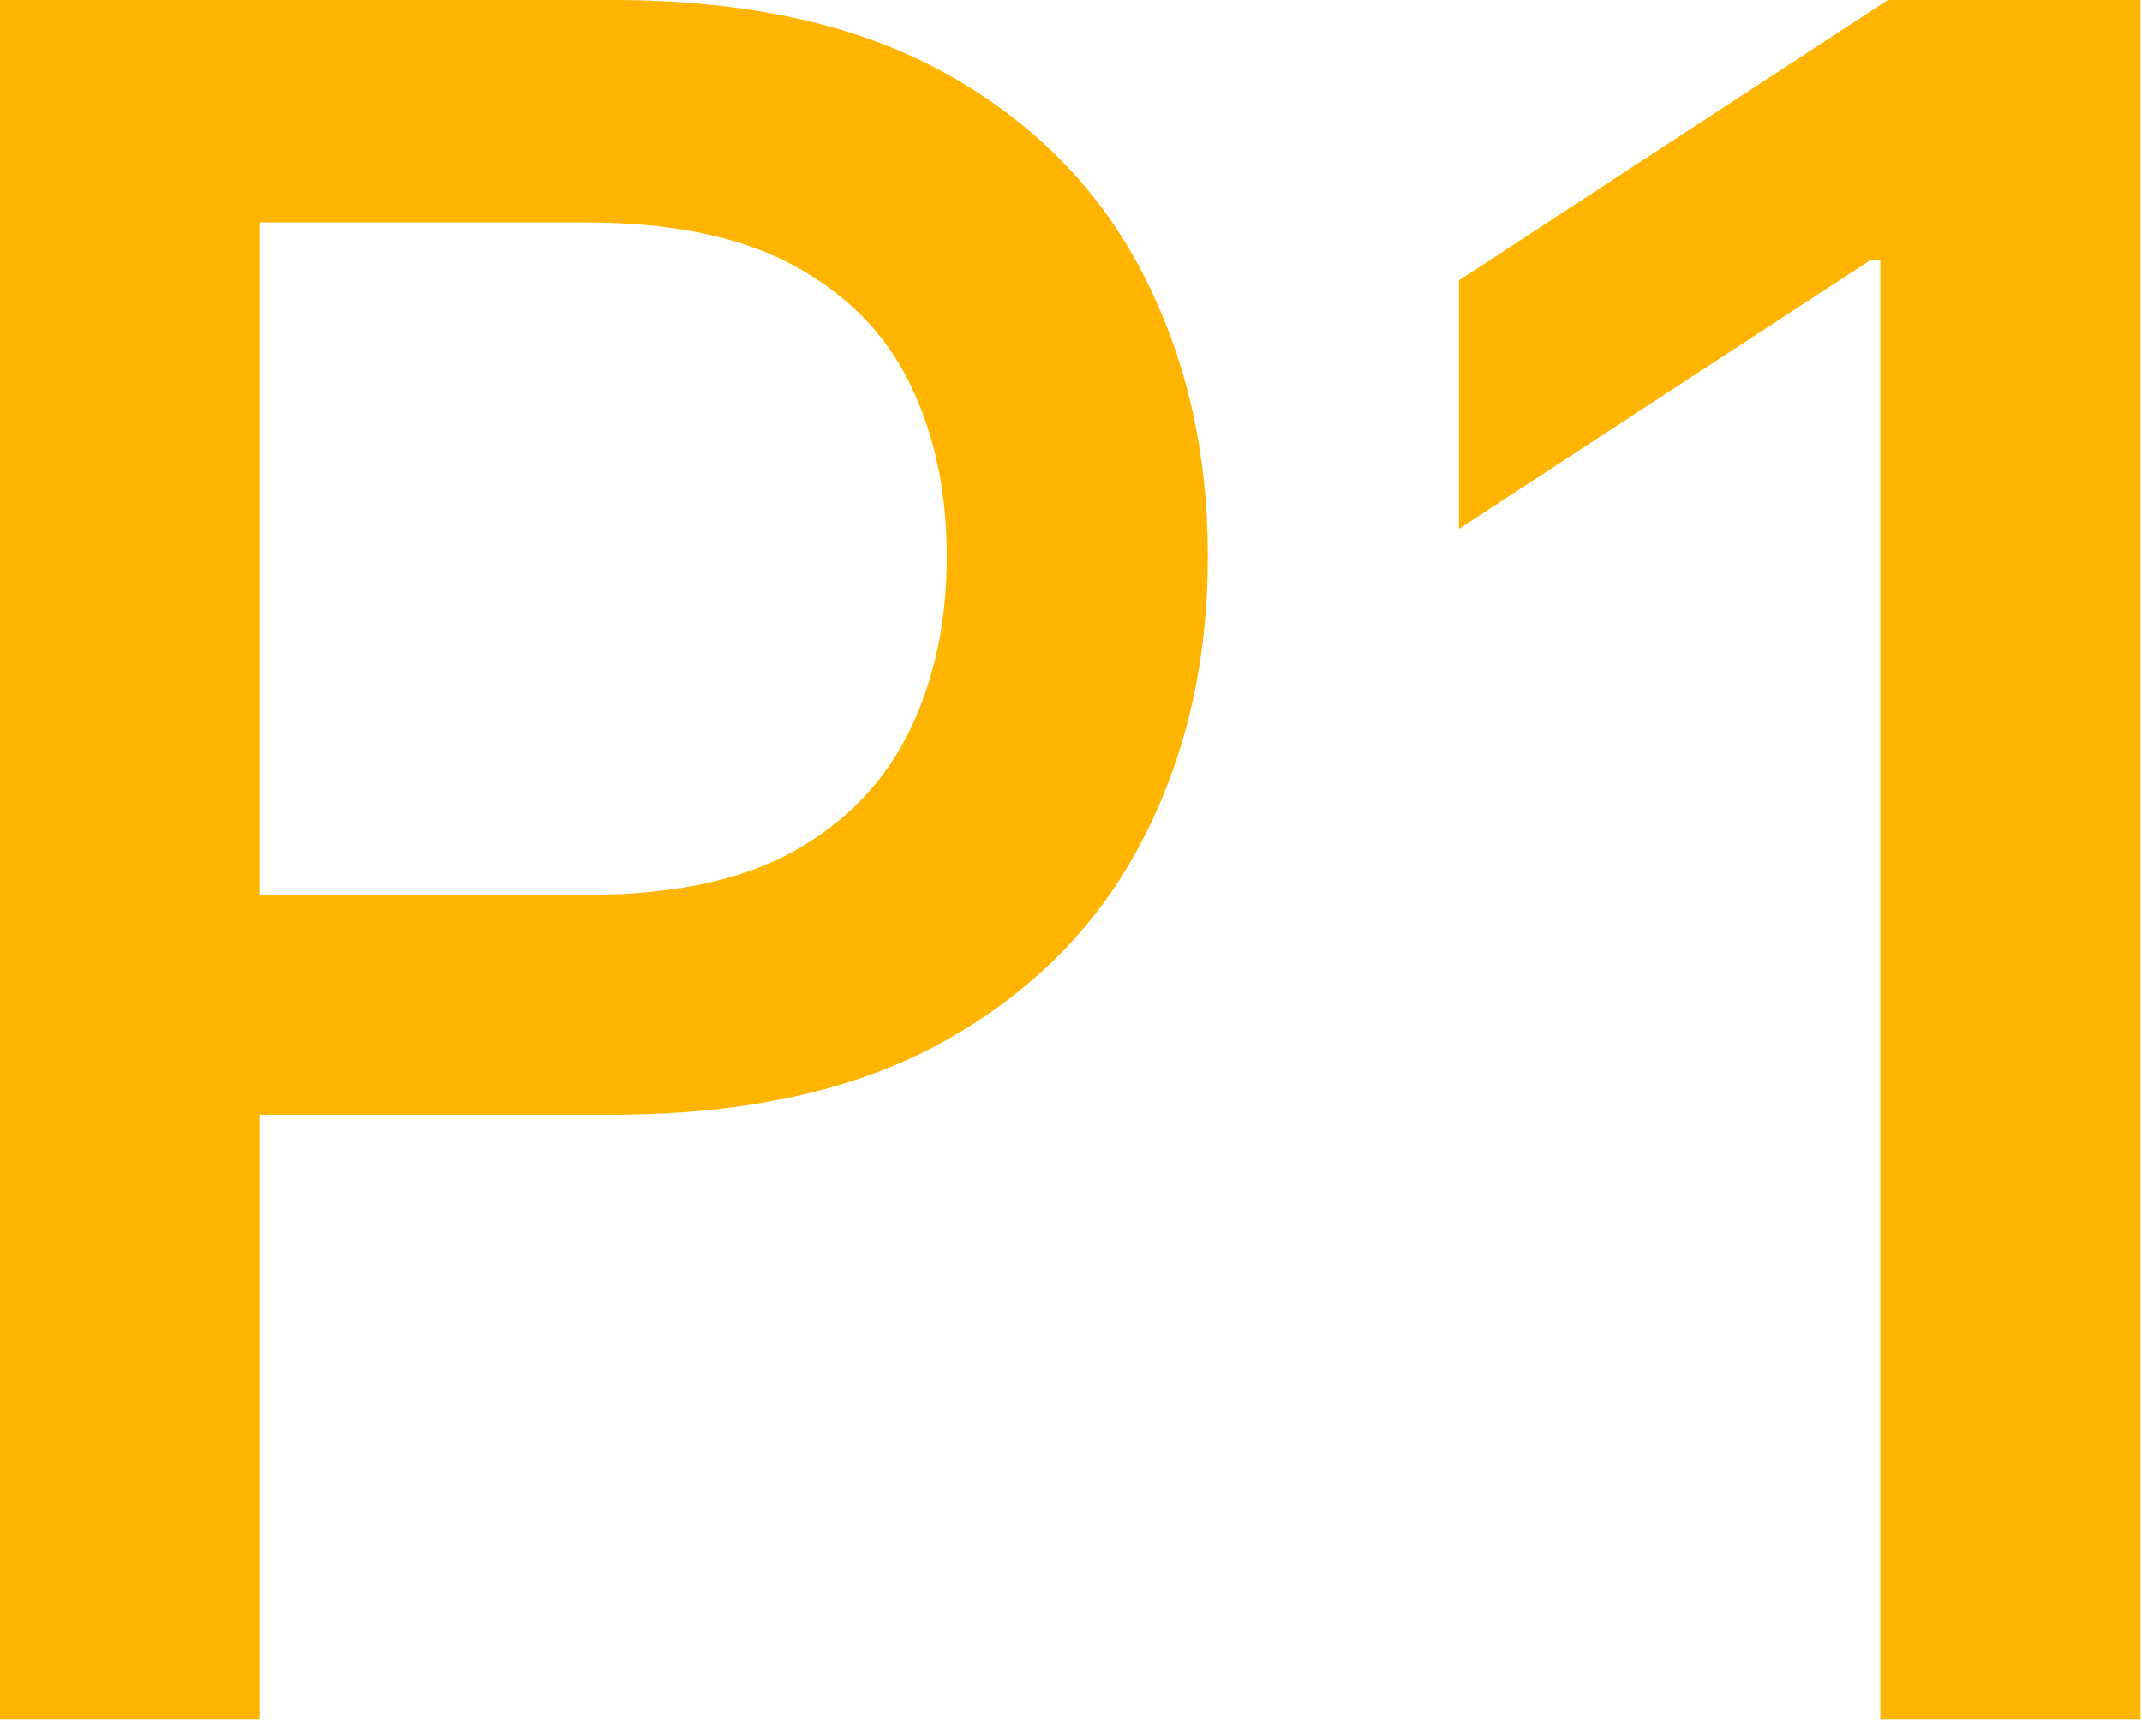
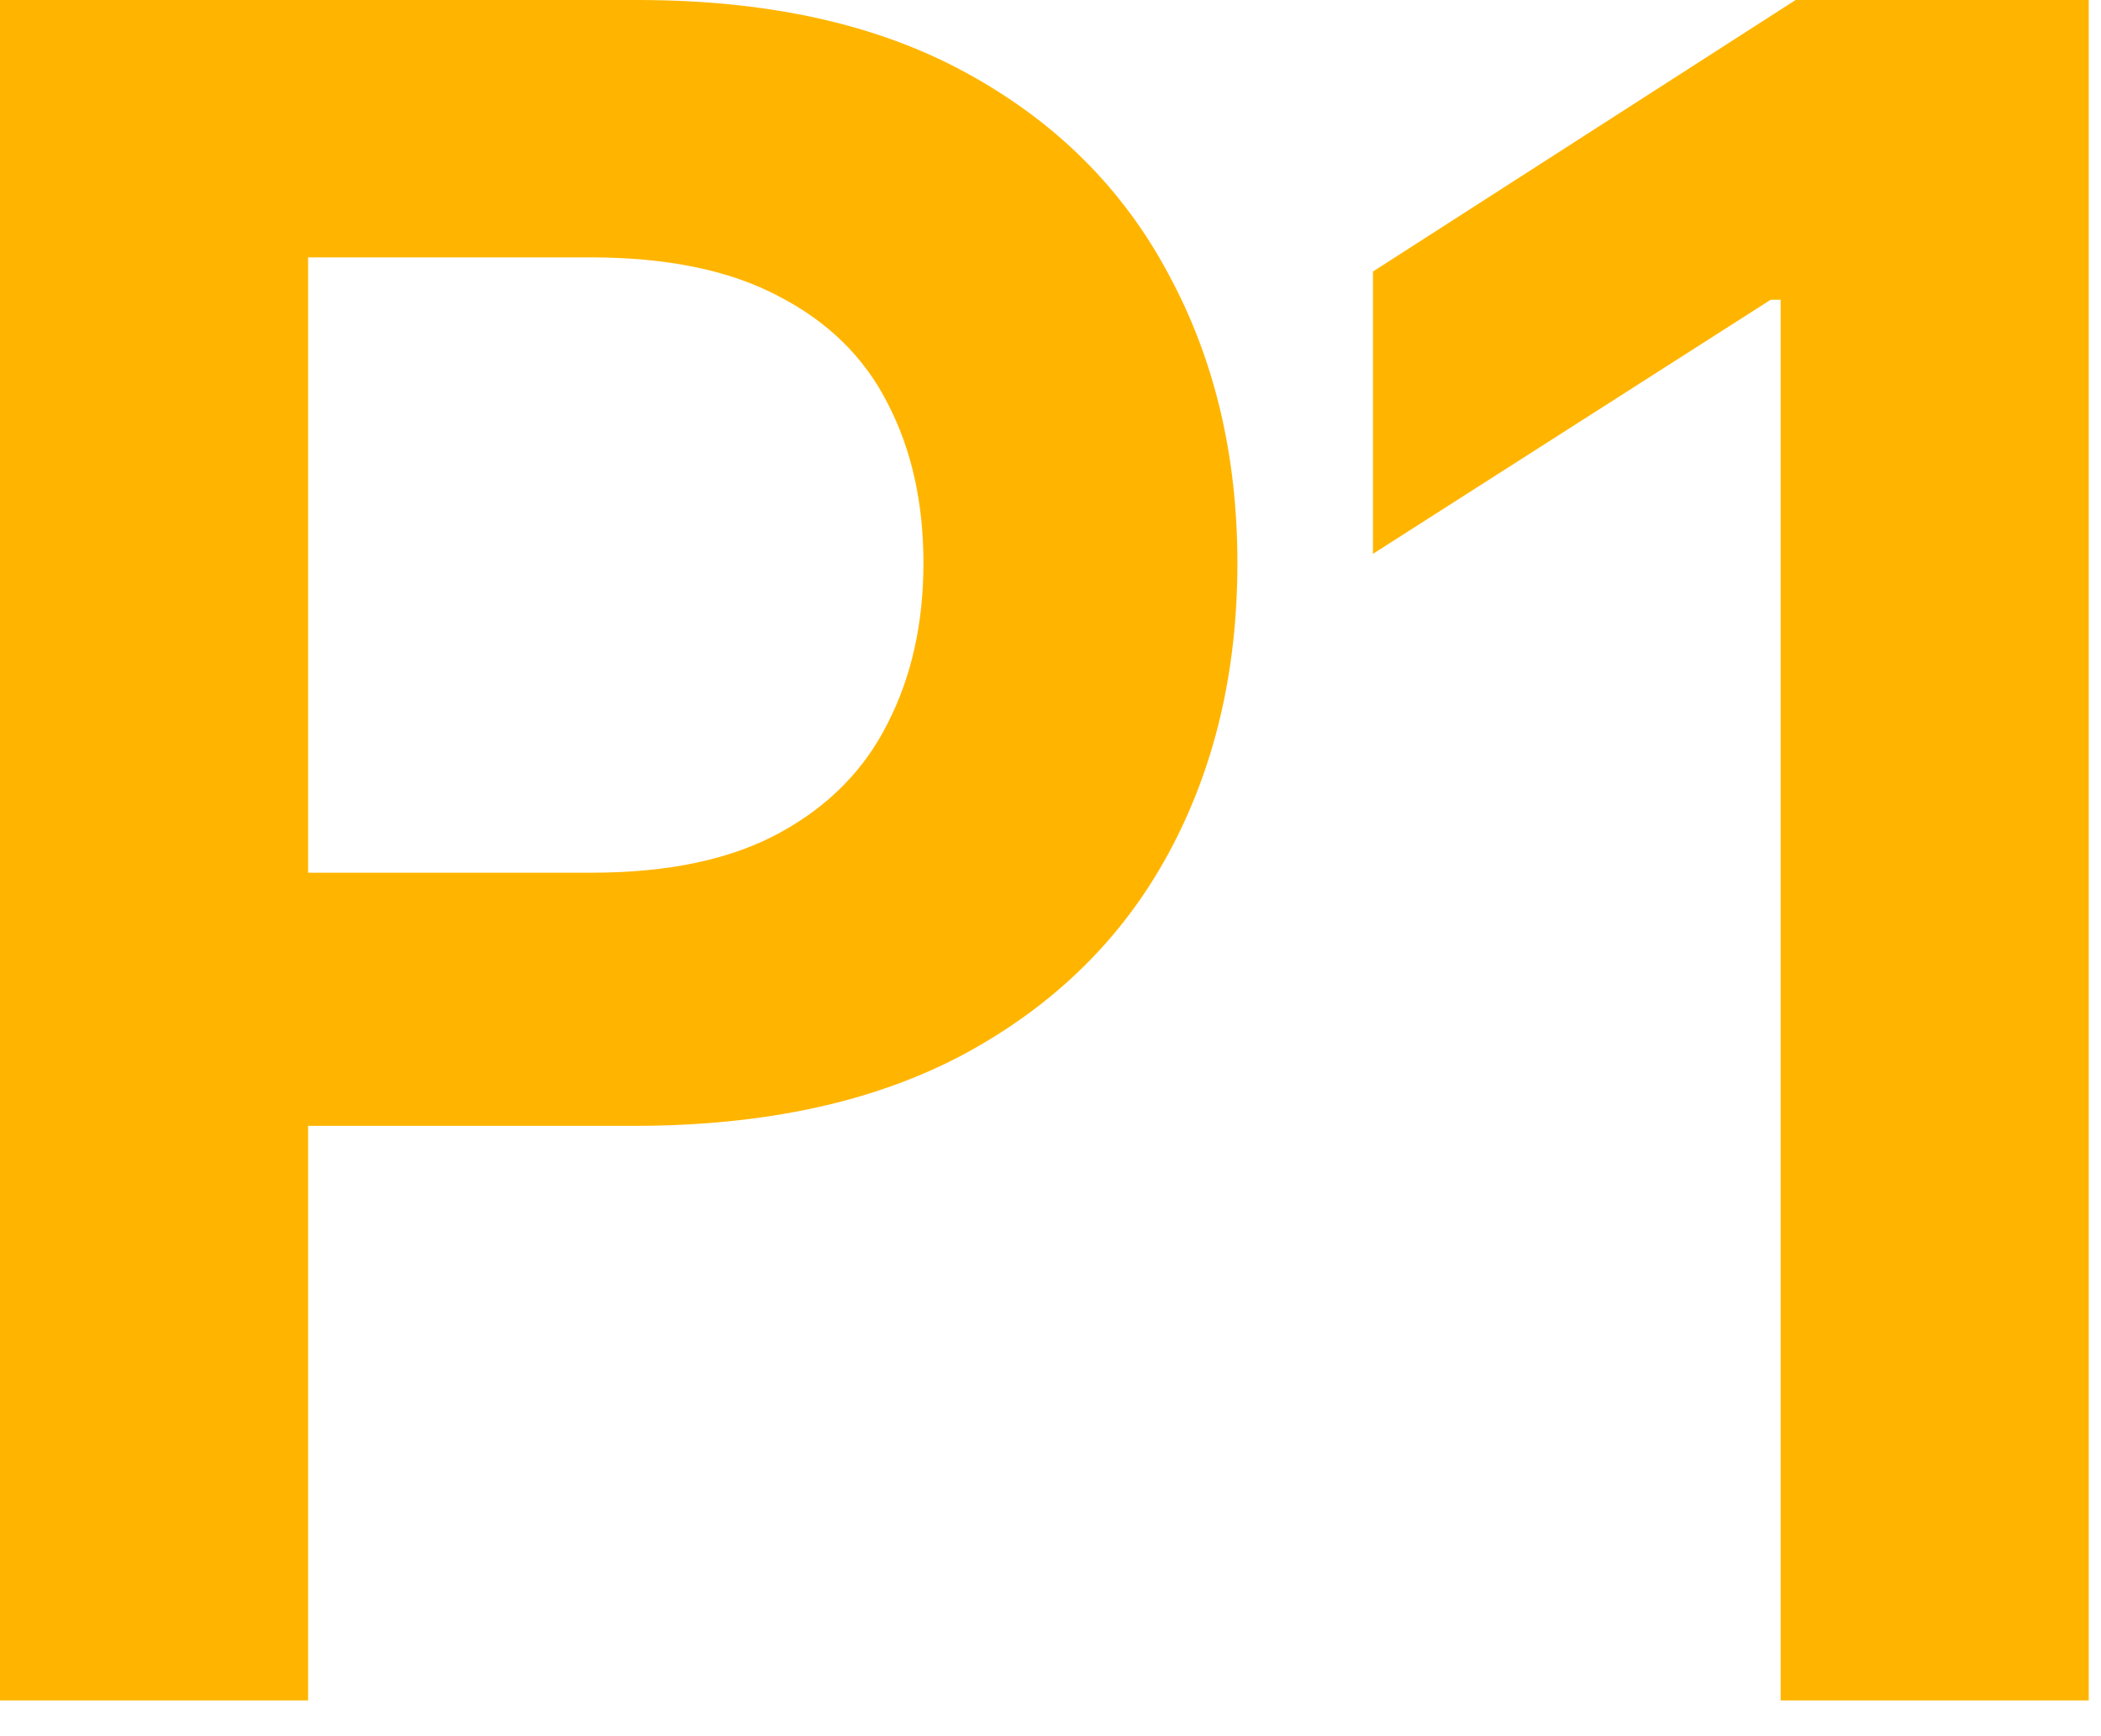
- <svg xmlns="http://www.w3.org/2000/svg" width="116" height="94" viewBox="0 0 116 94" fill="none">
-   <path d="M9.53674e-07 93.091V0H33.182C40.424 0 46.424 1.318 51.182 3.955C55.939 6.591 59.5 10.197 61.864 14.773C64.227 19.318 65.409 24.439 65.409 30.136C65.409 35.864 64.212 41.015 61.818 45.591C59.455 50.136 55.879 53.742 51.091 56.409C46.333 59.045 40.349 60.364 33.136 60.364H10.318V48.455H31.864C36.439 48.455 40.151 47.667 43 46.091C45.849 44.485 47.939 42.303 49.273 39.545C50.606 36.788 51.273 33.651 51.273 30.136C51.273 26.621 50.606 23.5 49.273 20.773C47.939 18.046 45.833 15.909 42.955 14.364C40.106 12.818 36.349 12.046 31.682 12.046H14.046V93.091H9.53674e-07ZM115.92 0V93.091H101.83V14.091H101.284L79.011 28.636V15.182L102.239 0H115.92Z" fill="#FFB500" />
+ <svg xmlns="http://www.w3.org/2000/svg" width="23" height="19" viewBox="0 0 23 19" fill="none">
+   <path d="M-1.11705e-06 18.618V-3.32919e-06H6.982C8.412 -3.32919e-06 9.612 0.267 10.582 0.8C11.558 1.333 12.294 2.067 12.791 3C13.294 3.927 13.546 4.982 13.546 6.164C13.546 7.358 13.294 8.418 12.791 9.345C12.288 10.273 11.546 11.003 10.564 11.536C9.582 12.064 8.373 12.327 6.936 12.327H2.309V9.555H6.482C7.318 9.555 8.003 9.409 8.536 9.118C9.07 8.827 9.464 8.427 9.718 7.918C9.979 7.409 10.109 6.824 10.109 6.164C10.109 5.503 9.979 4.921 9.718 4.418C9.464 3.915 9.067 3.524 8.527 3.245C7.994 2.961 7.306 2.818 6.464 2.818H3.373V18.618H-1.11705e-06ZM22.866 -3.32919e-06V18.618H19.493V3.282H19.384L15.03 6.064V2.973L19.657 -3.32919e-06H22.866Z" fill="#FFB500" />
</svg>
